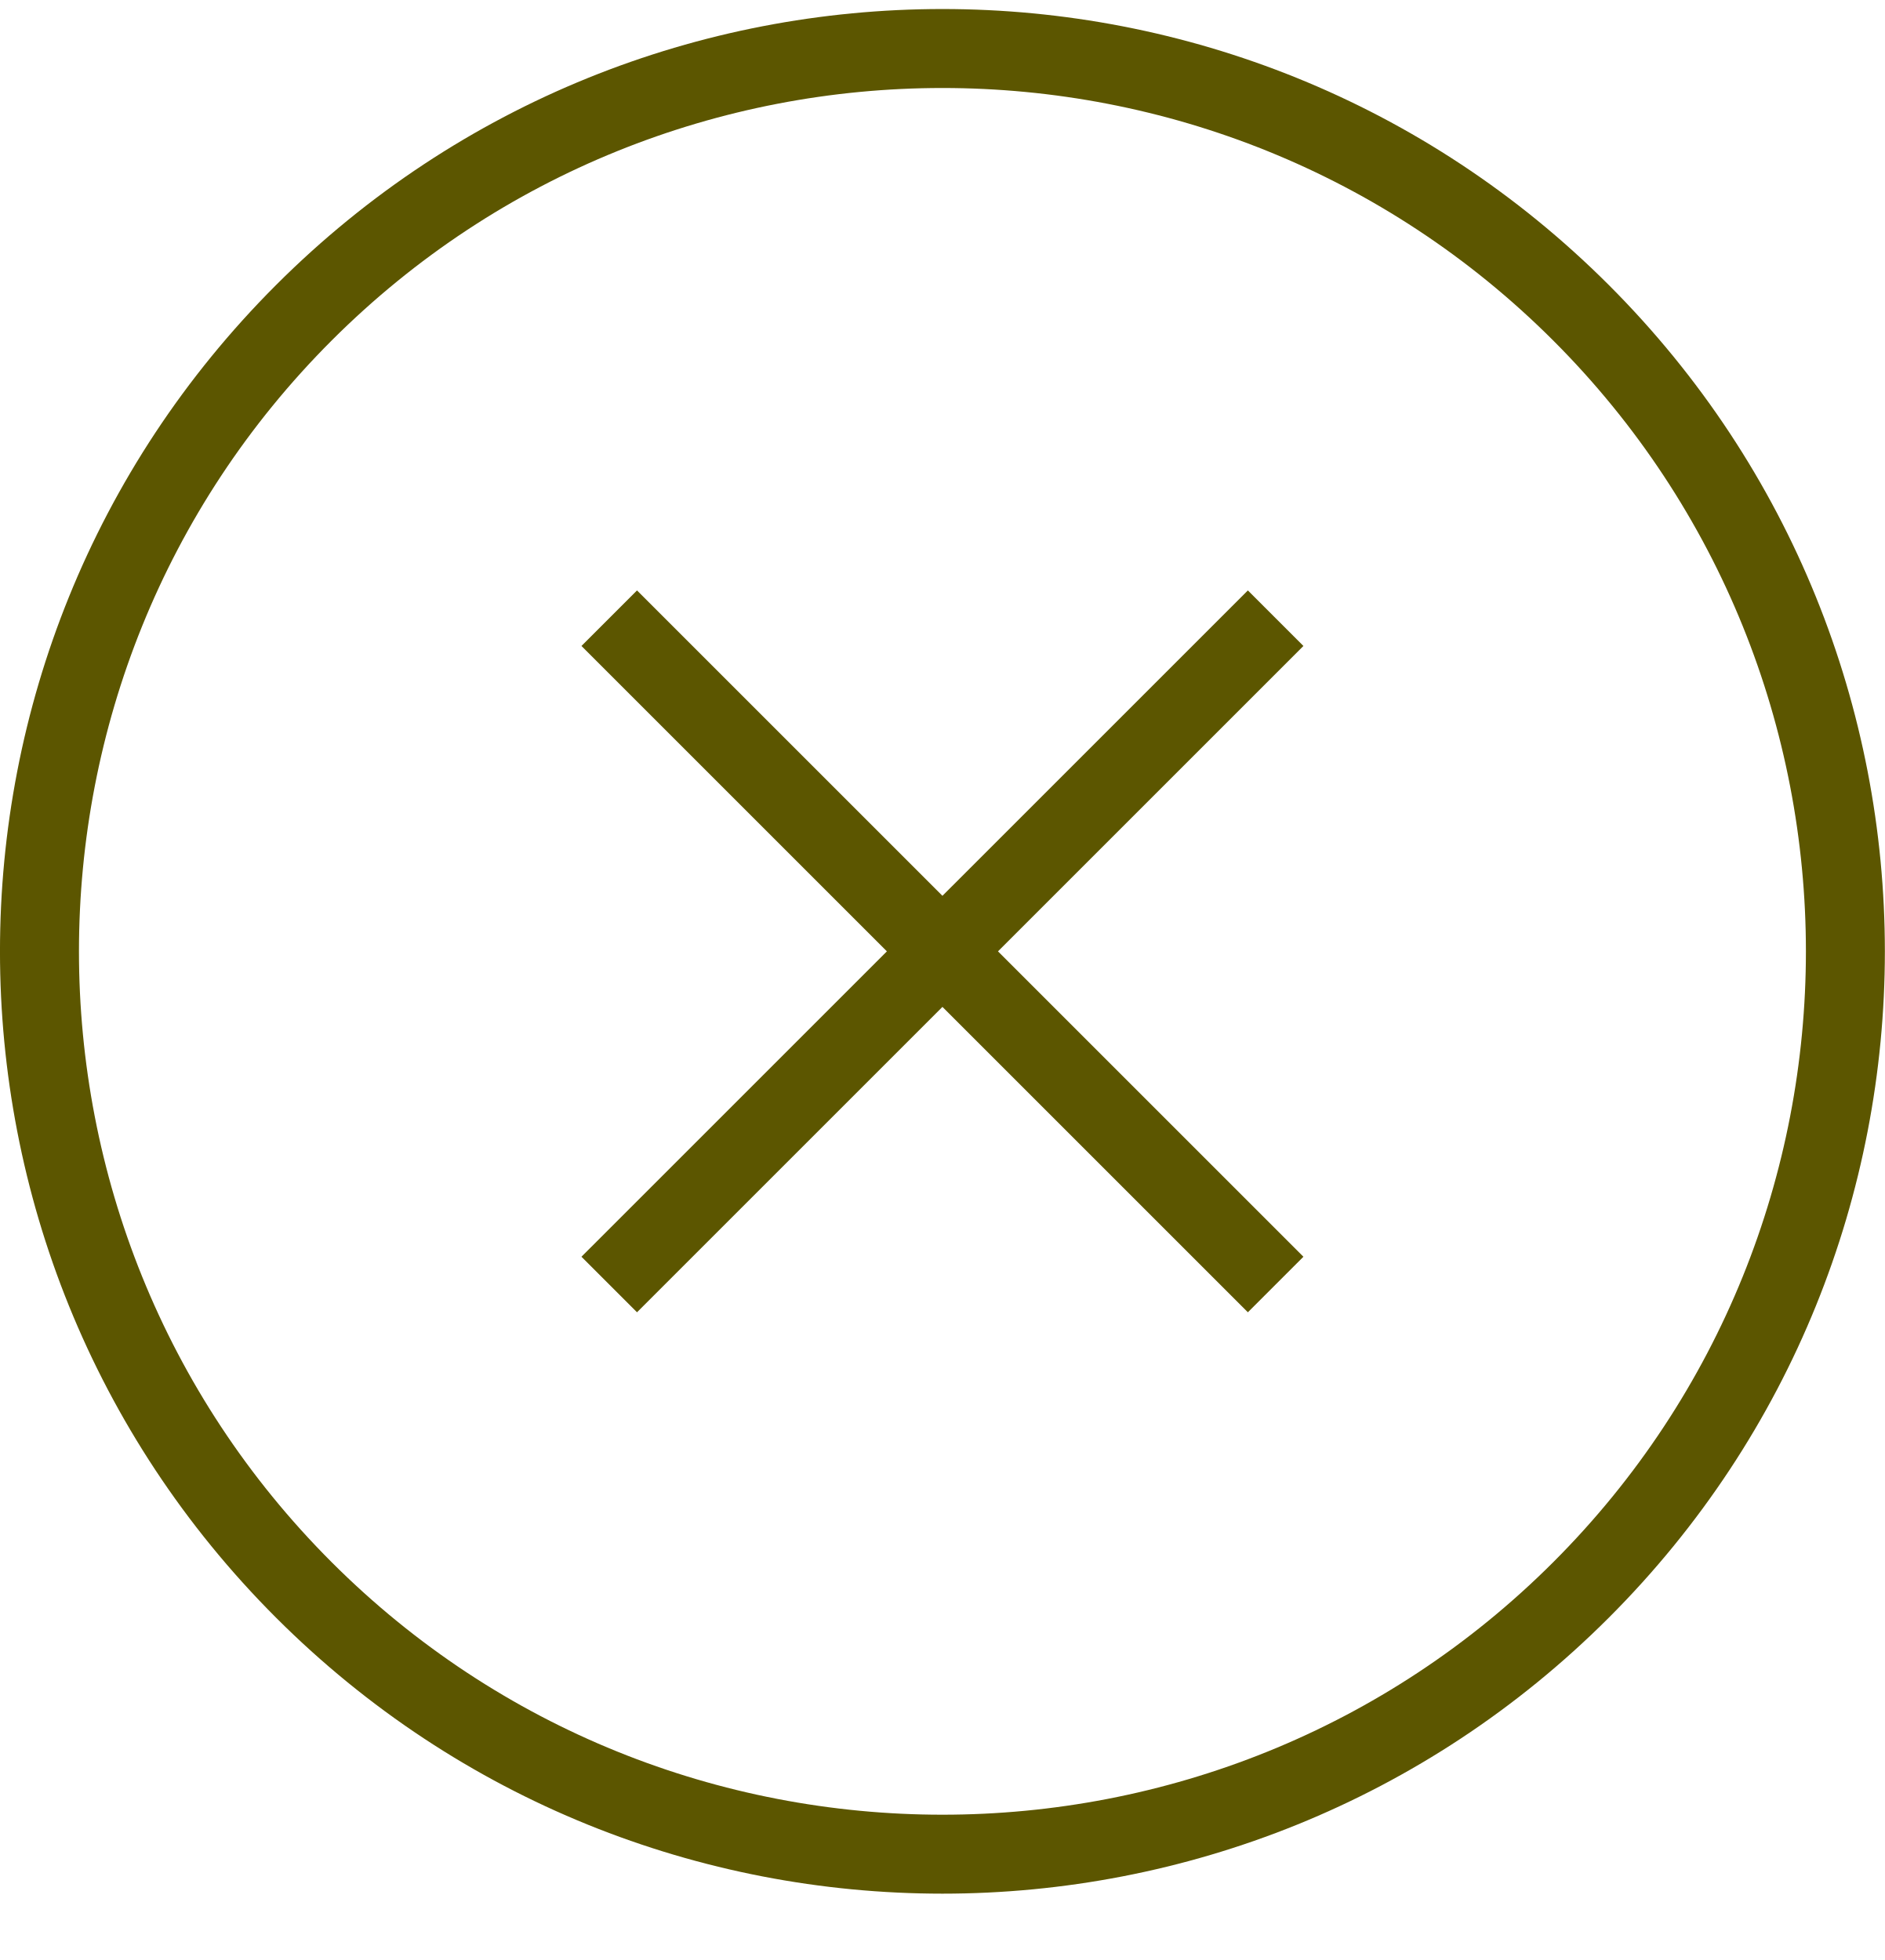
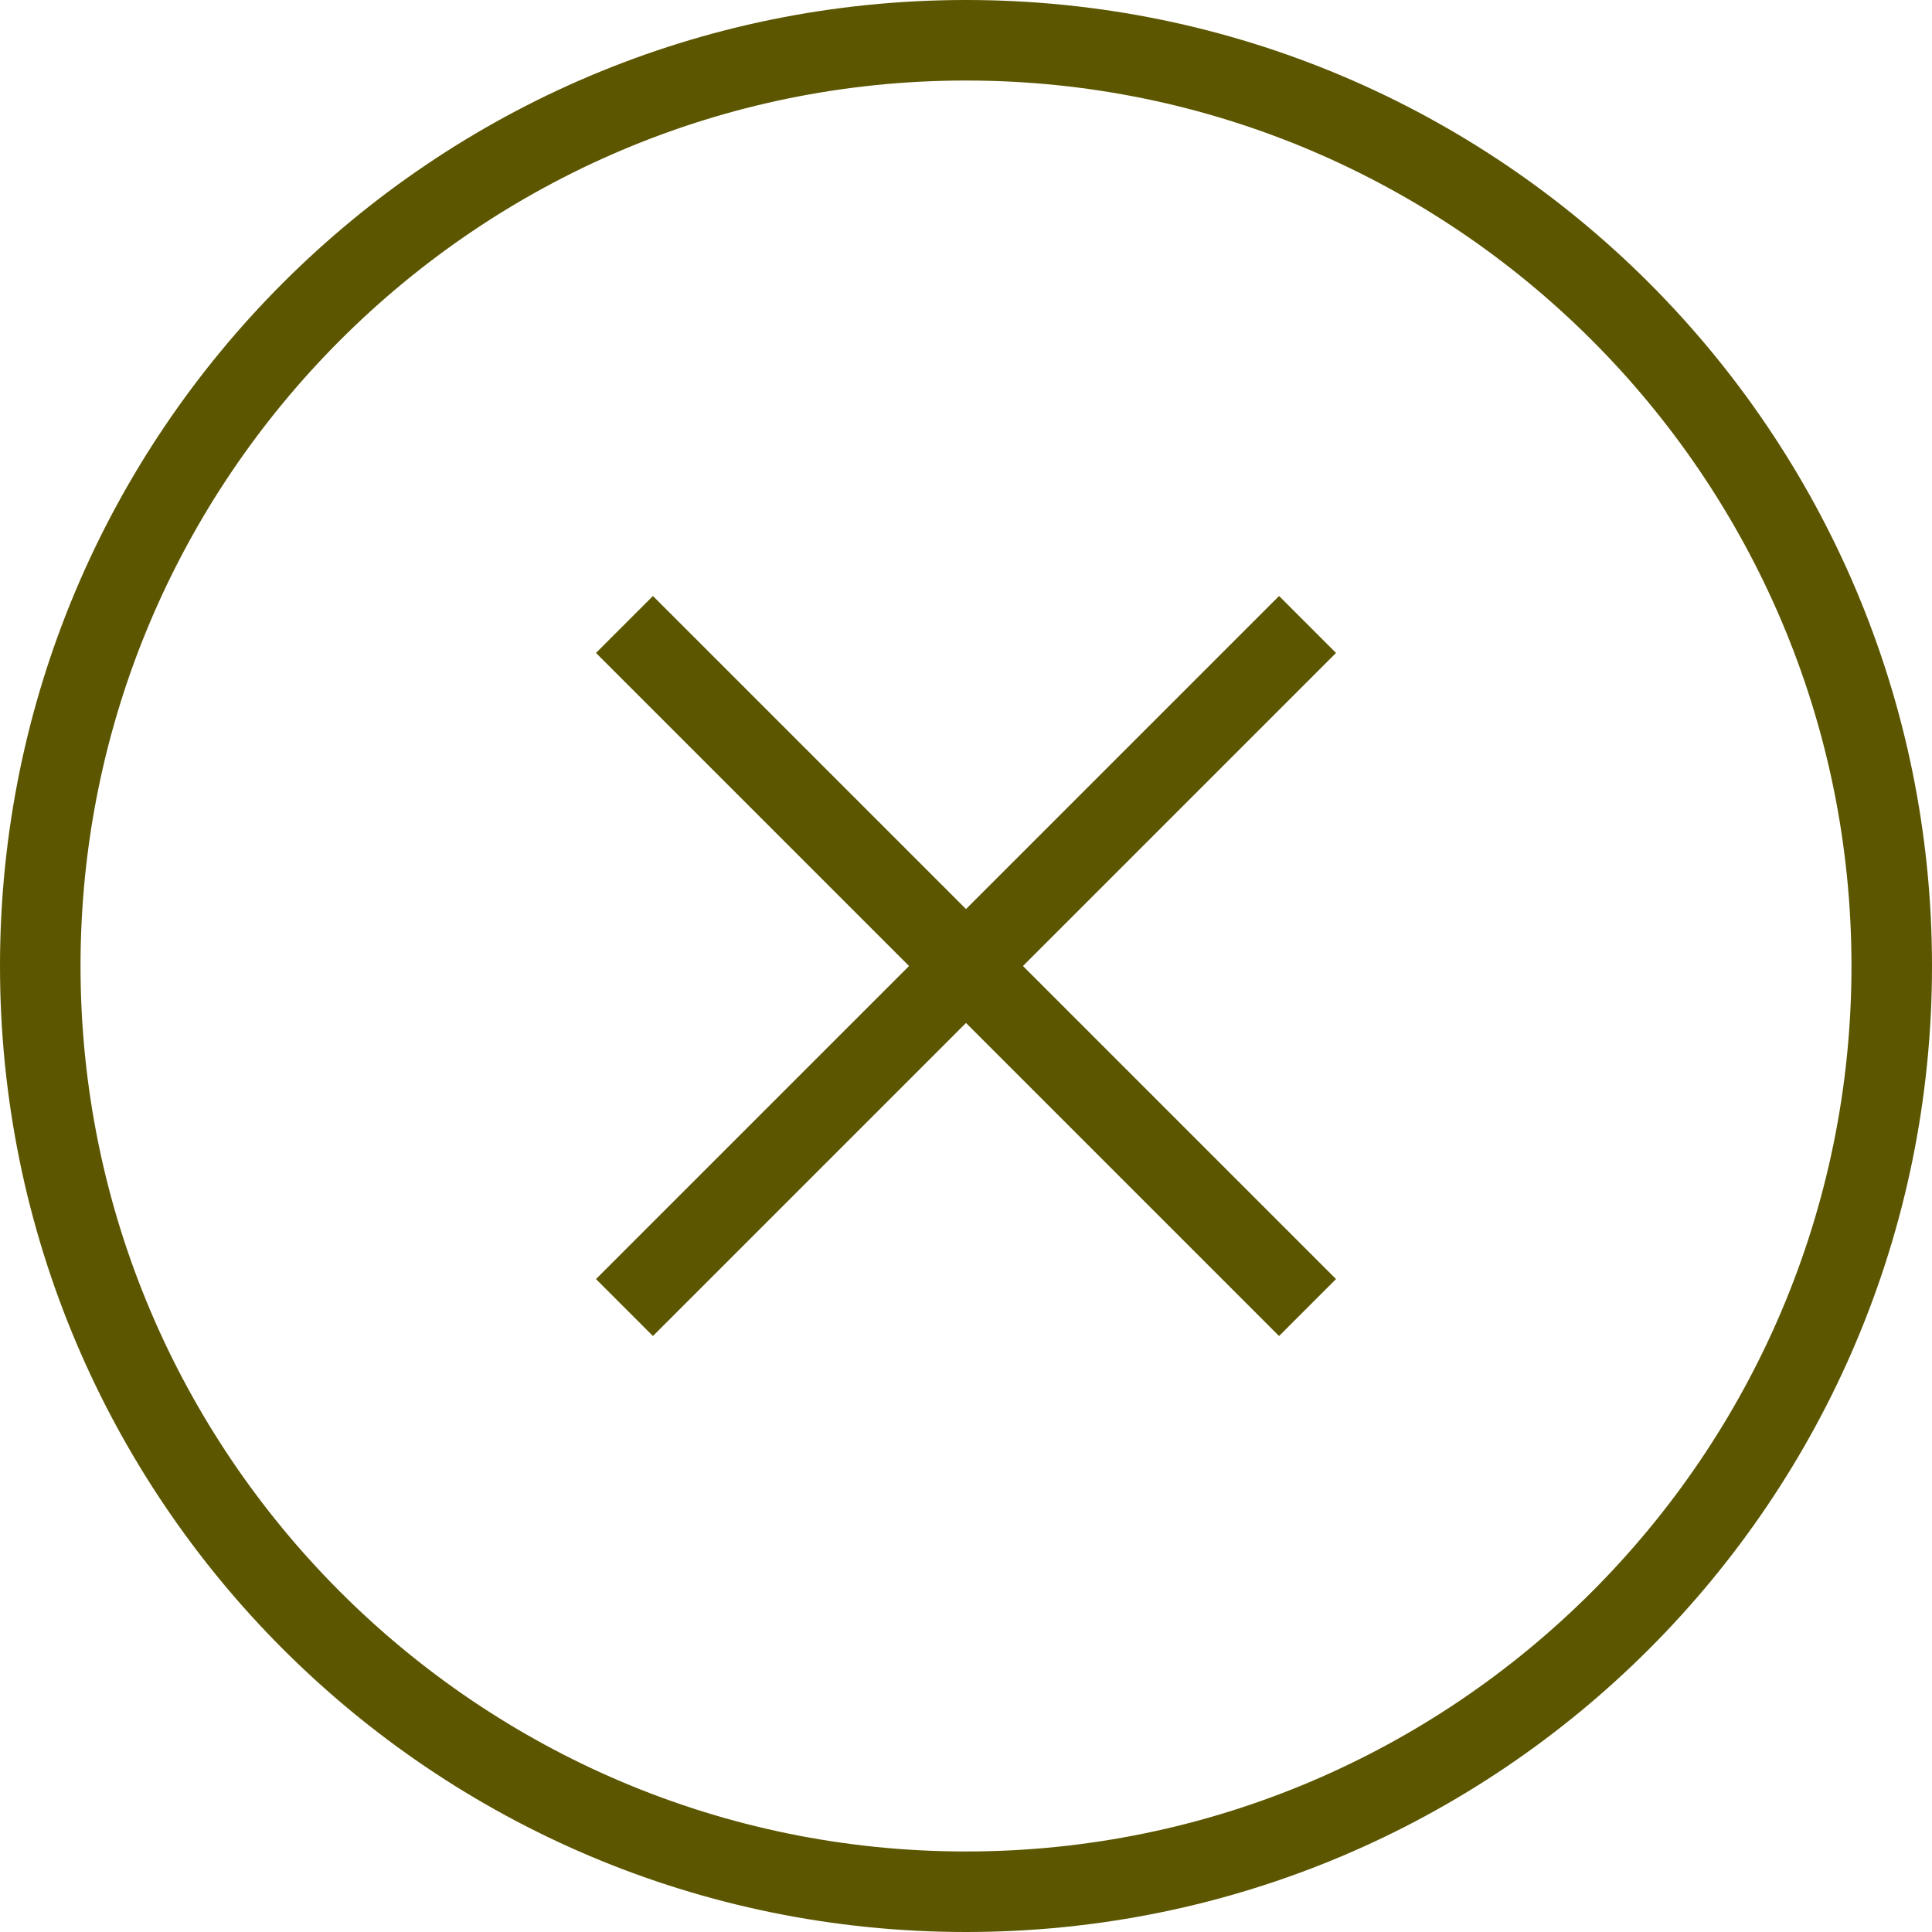
- <svg xmlns="http://www.w3.org/2000/svg" width="25px" height="26px" viewBox="0 0 25 26" version="1.1">
+ <svg xmlns="http://www.w3.org/2000/svg" width="25px" height="25px" viewBox="0 0 25 25" version="1.1">
  <defs />
  <g id="Page-1" stroke="none" stroke-width="1" fill="none" fill-rule="evenodd">
-     <g id="Assets" transform="translate(-178, -75)" fill="#5C5600">
-       <g id="Notification-Icons" transform="translate(134, 40)">
-         <g id="notification-close-selected" transform="translate(38, 29.12)">
-           <path d="M18.5,31 C11.596,31 6,25.403 6,18.5 C6,11.596 11.596,6 18.5,6 C25.404,6 31,11.596 31,18.5 C31,25.403 25.404,31 18.5,31 L18.5,31 Z M18.5,7.042 C12.182,7.042 7.042,12.182 7.042,18.5 C7.042,24.818 12.182,29.958 18.5,29.958 C24.818,29.958 29.958,24.818 29.958,18.5 C29.958,12.182 24.818,7.042 18.5,7.042 L18.5,7.042 Z M19.021,24.75 L17.979,24.75 L17.979,19.021 L12.25,19.021 L12.25,17.979 L17.979,17.979 L17.979,12.25 L19.021,12.25 L19.021,17.979 L24.75,17.979 L24.75,19.021 L19.021,19.021 L19.021,24.75 L19.021,24.75 Z" id="Shape" transform="translate(18.5, 18.5) rotate(-45) translate(-18.5, -18.5) " />
-         </g>
+     <g id="Assets" transform="translate(-176, -75)" fill="#5C5600">
+       <g id="notification-close-selected" transform="translate(176, 75)">
+         <path d="M12.5,25 C5.596,25 0,19.403 0,12.5 C0,5.596 5.596,7.10542736e-14 12.5,7.10542736e-14 C19.404,7.10542736e-14 25,5.596 25,12.5 C25,19.403 19.404,25 12.5,25 L12.5,25 Z M12.5,1.042 C6.182,1.042 1.042,6.182 1.042,12.5 C1.042,18.818 6.182,23.958 12.5,23.958 C18.818,23.958 23.958,18.818 23.958,12.5 C23.958,6.182 18.818,1.042 12.5,1.042 L12.5,1.042 Z M17.288,16.551 L16.551,17.288 L12.5,13.237 L8.449,17.288 L7.712,16.551 L11.763,12.5 L7.712,8.449 L8.449,7.712 L12.5,11.763 L16.551,7.712 L17.288,8.449 L13.237,12.5 L17.288,16.551 L17.288,16.551 Z" id="Shape" />
      </g>
    </g>
  </g>
</svg>
